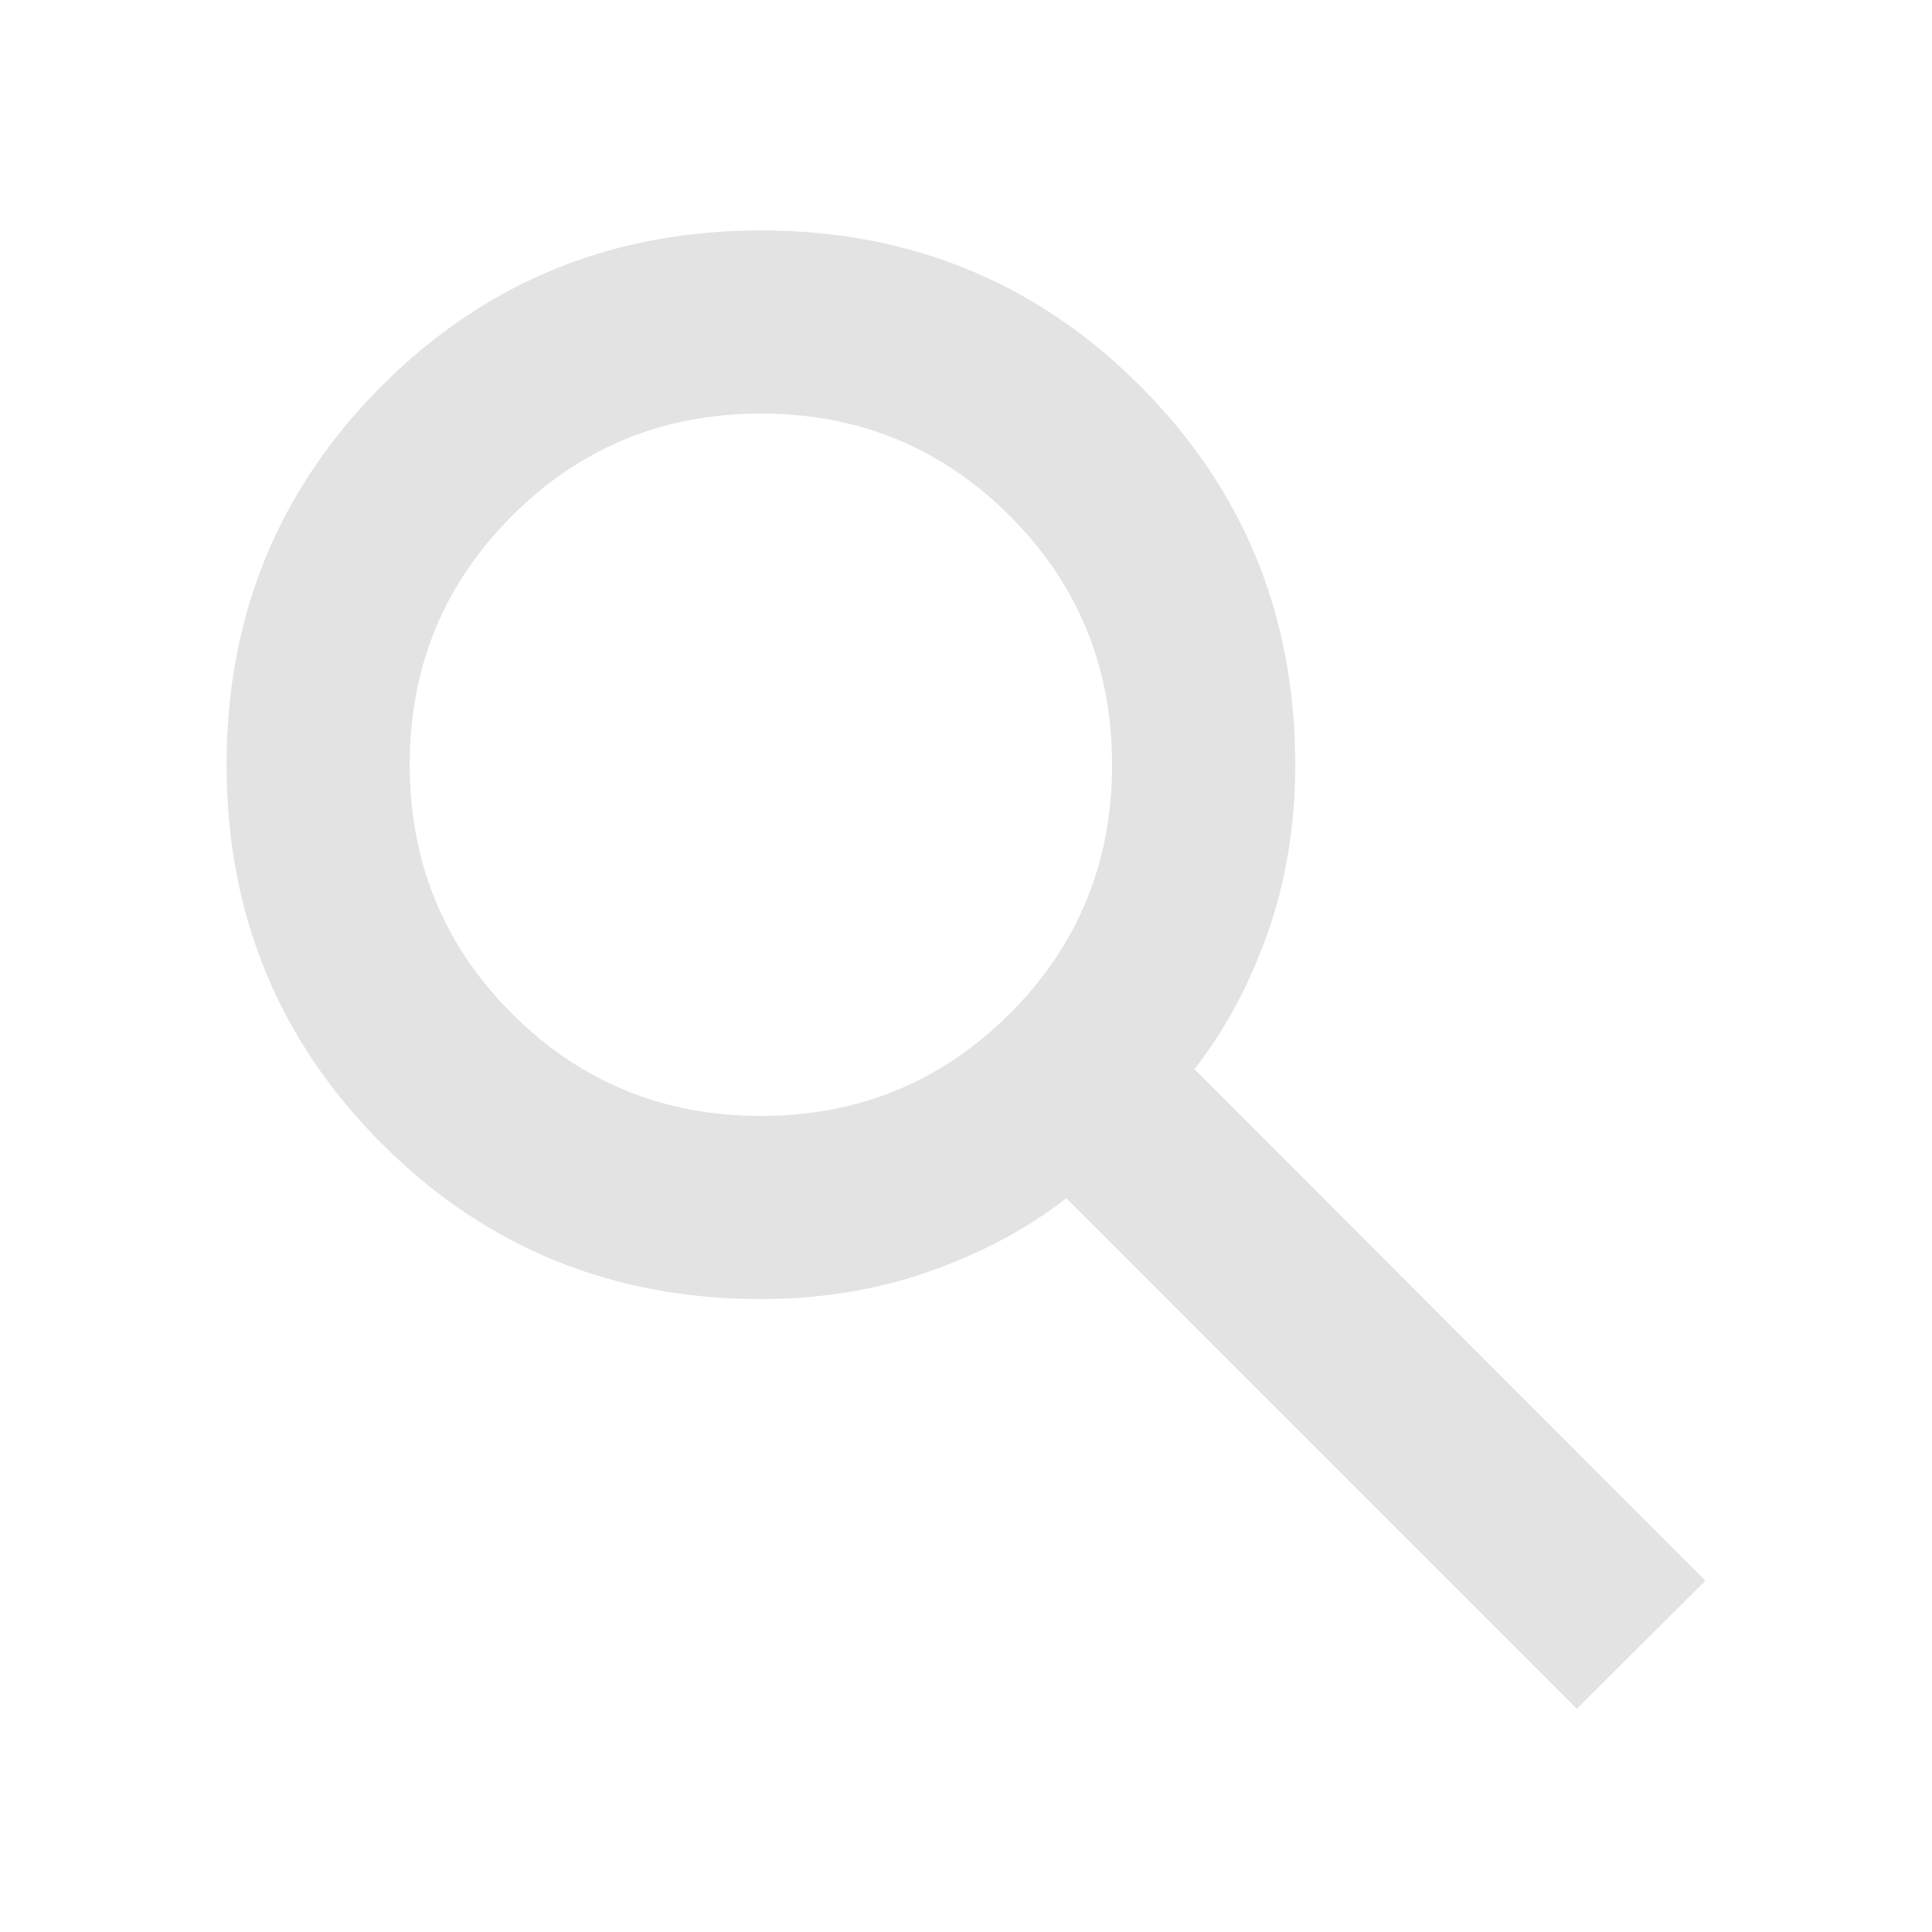
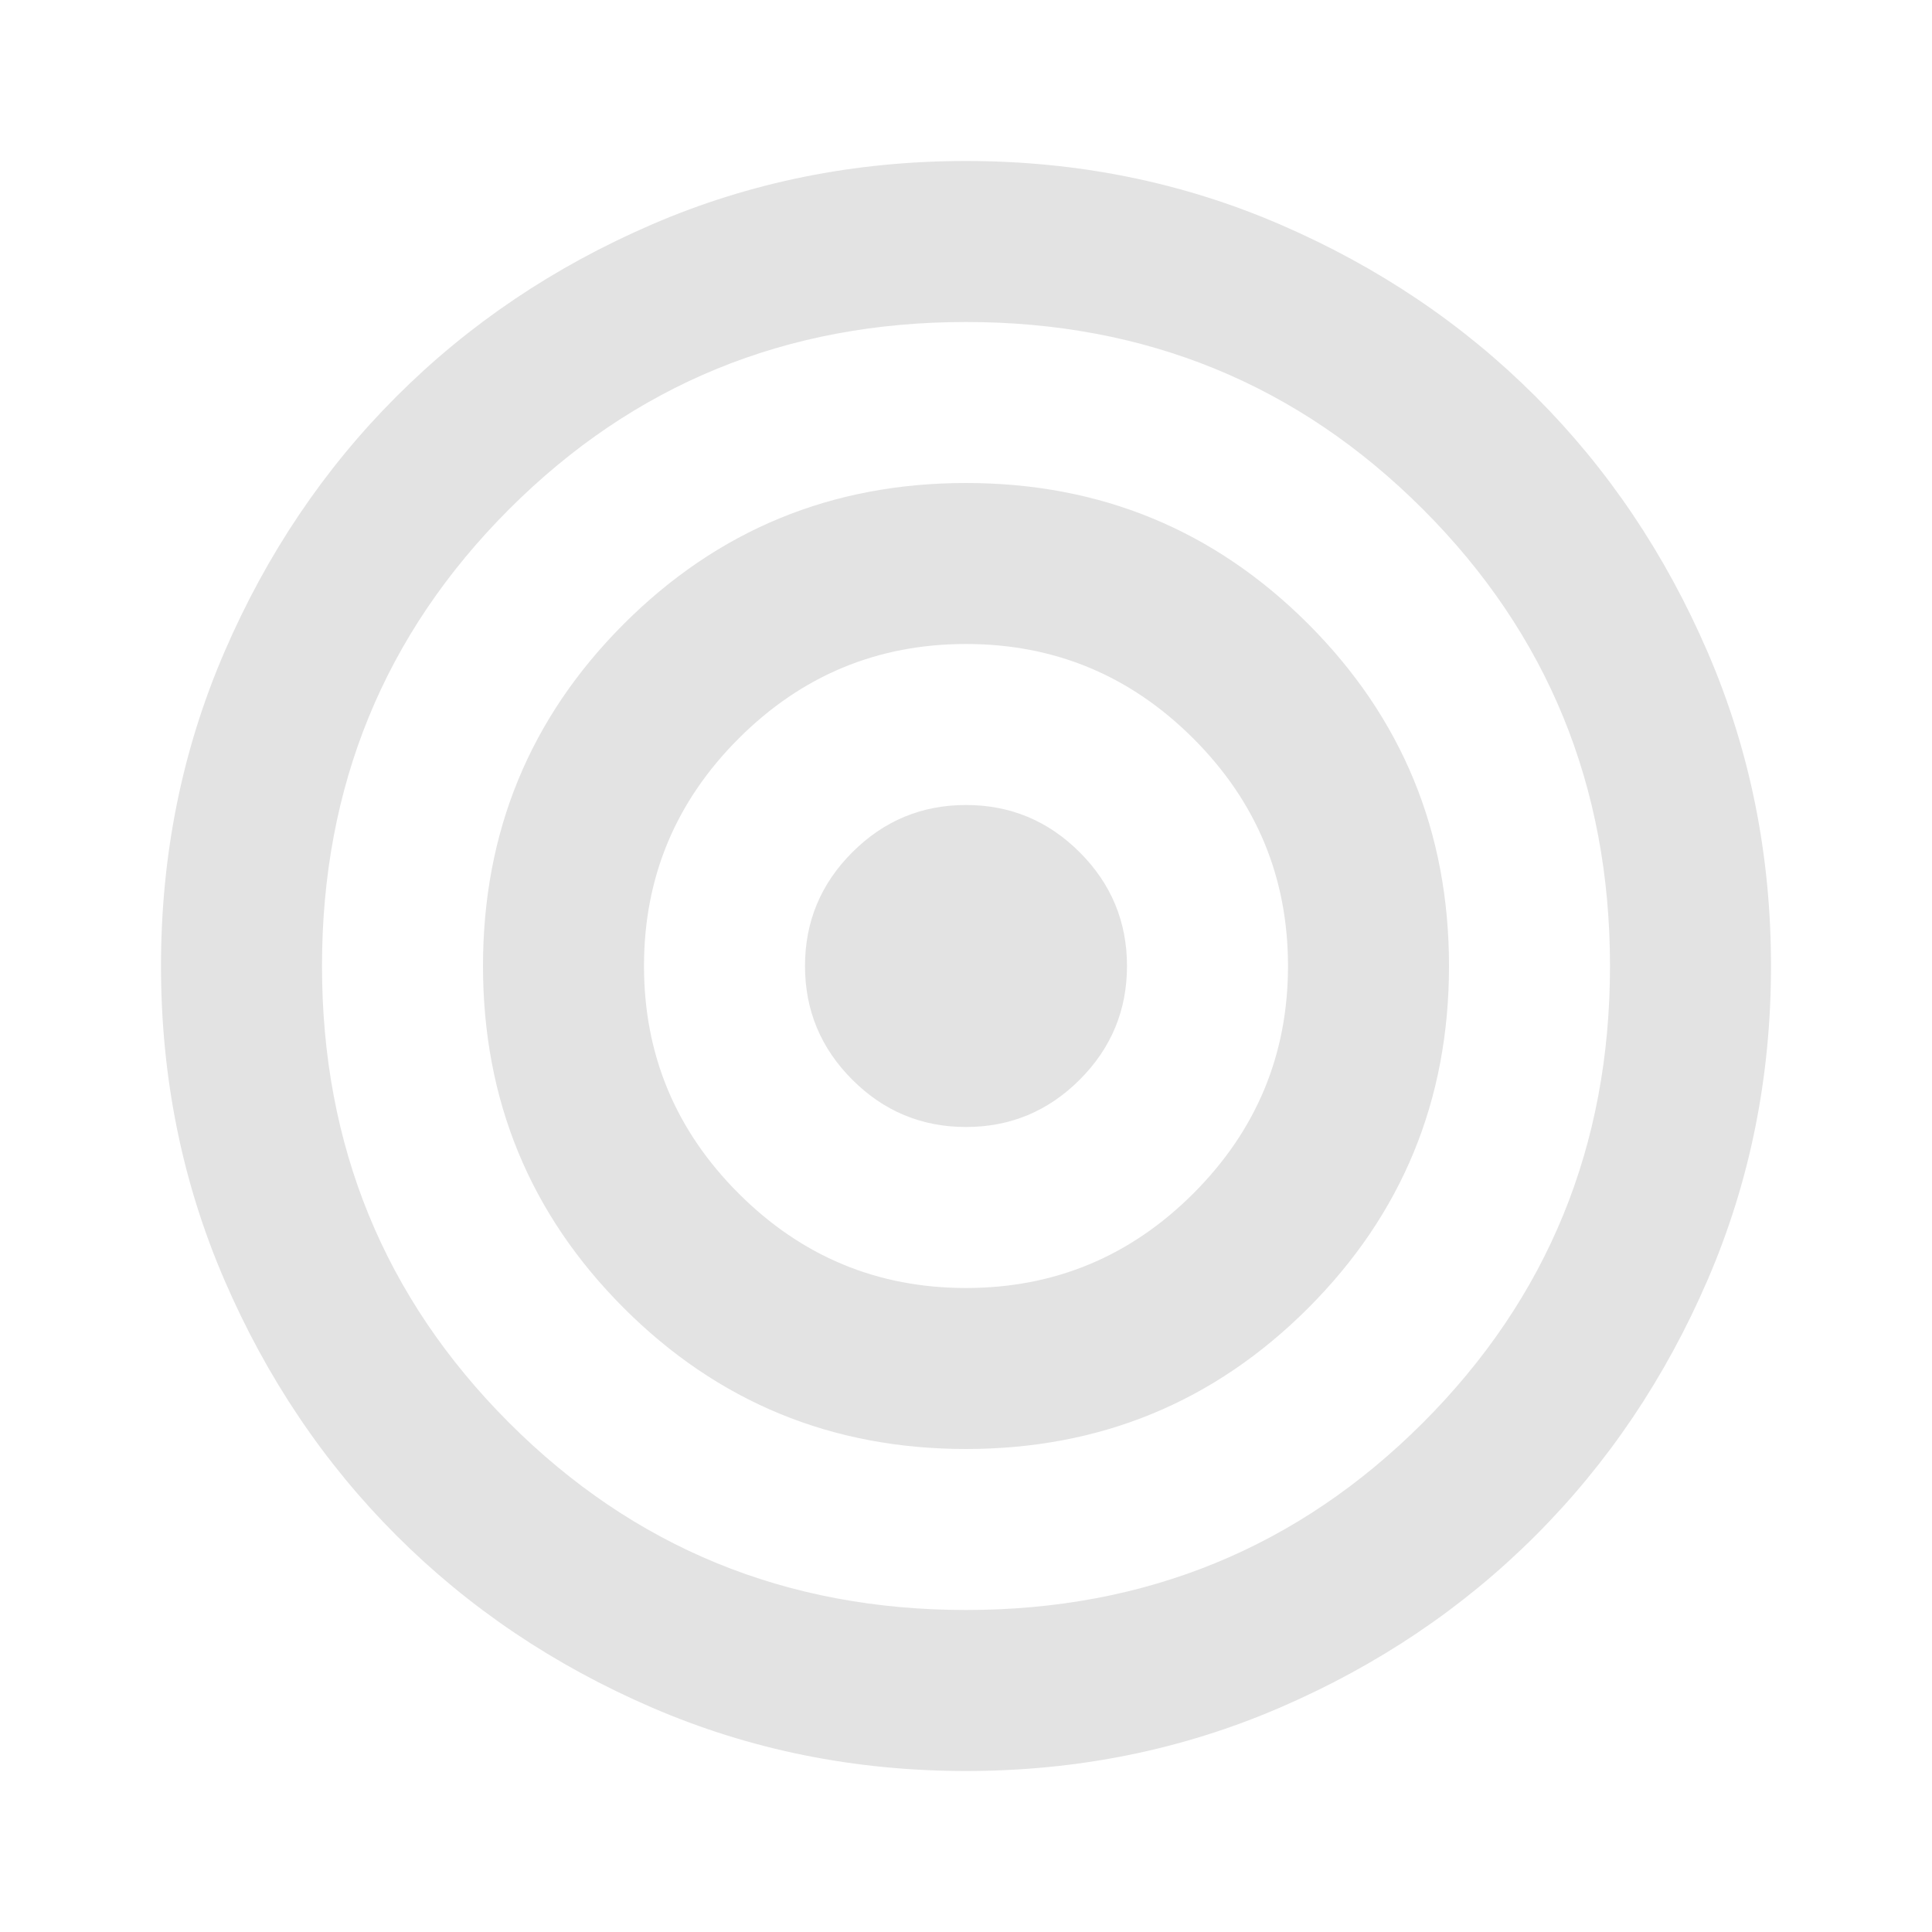
<svg xmlns="http://www.w3.org/2000/svg" height="24px" viewBox="0 -960 960 960" width="24px" fill="#e3e3e3">
-   <path d="M783.52-110.91 529.85-364.59q-29.76 23.05-68.64 36.57-38.88 13.52-83.12 13.52-111.16 0-188.33-77.17-77.17-77.18-77.17-188.33t77.17-188.33q77.17-77.17 188.33-77.17 111.15 0 188.32 77.17 77.18 77.18 77.18 188.33 0 44.48-13.52 83.12-13.53 38.64-36.57 68.16l253.91 254.15-63.89 63.66ZM378.09-405.5q72.84 0 123.67-50.83 50.83-50.82 50.83-123.67t-50.83-123.67q-50.83-50.83-123.67-50.83-72.85 0-123.68 50.83-50.82 50.82-50.82 123.67t50.82 123.67q50.83 50.83 123.68 50.83Z" />
+   <path d="M324-111.5Q251-143 197-197t-85.5-127Q80-397 80-480t31.5-156Q143-709 197-763t127-85.5Q397-880 480-880t156 31.5Q709-817 763-763t85.5 127Q880-563 880-480t-31.5 156Q817-251 763-197t-127 85.5Q563-80 480-80t-156-31.5ZM707-253q93-93 93-227t-93-227q-93-93-227-93t-227 93q-93 93-93 227t93 227q93 93 227 93t227-93Zm-397-57q-70-70-70-170t70-170q70-70 170-70t170 70q70 70 70 170t-70 170q-70 70-170 70t-170-70Zm283-57q47-47 47-113t-47-113q-47-47-113-47t-113 47q-47 47-47 113t47 113q47 47 113 47t113-47Zm-169.5-56.5Q400-447 400-480t23.5-56.5Q447-560 480-560t56.5 23.5Q560-513 560-480t-23.5 56.5Q513-400 480-400t-56.5-23.5Z" />
</svg>
